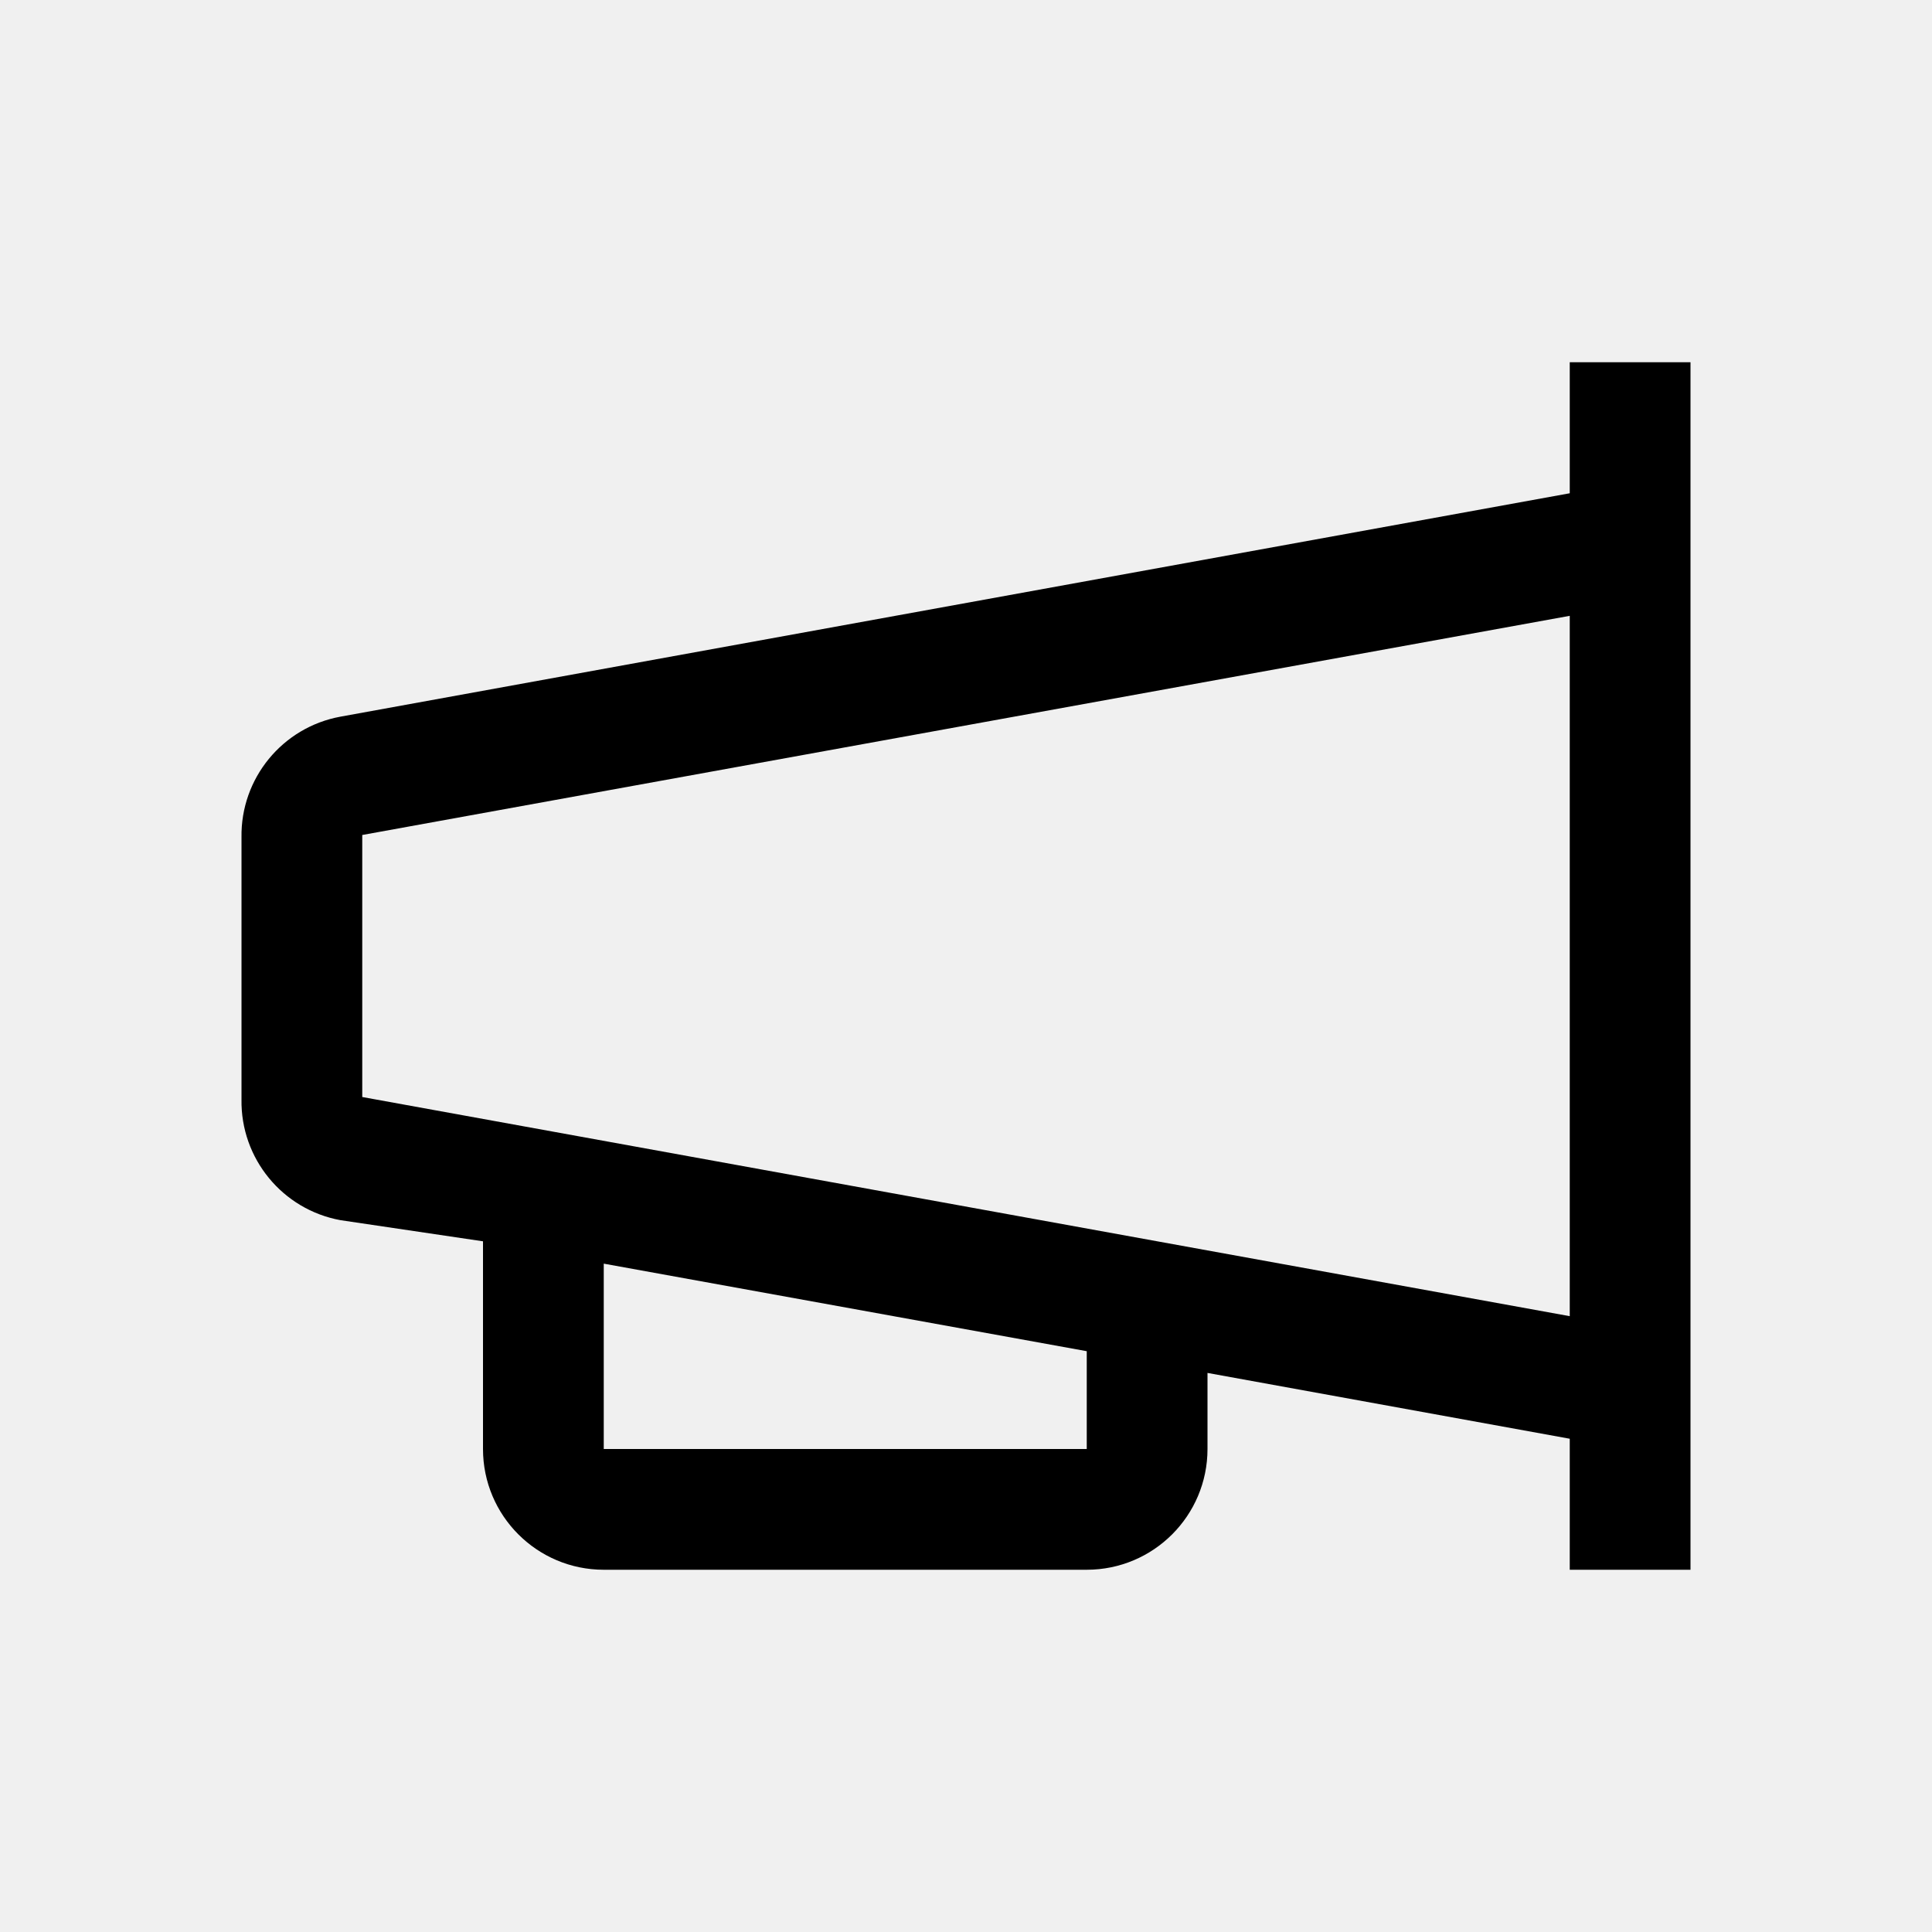
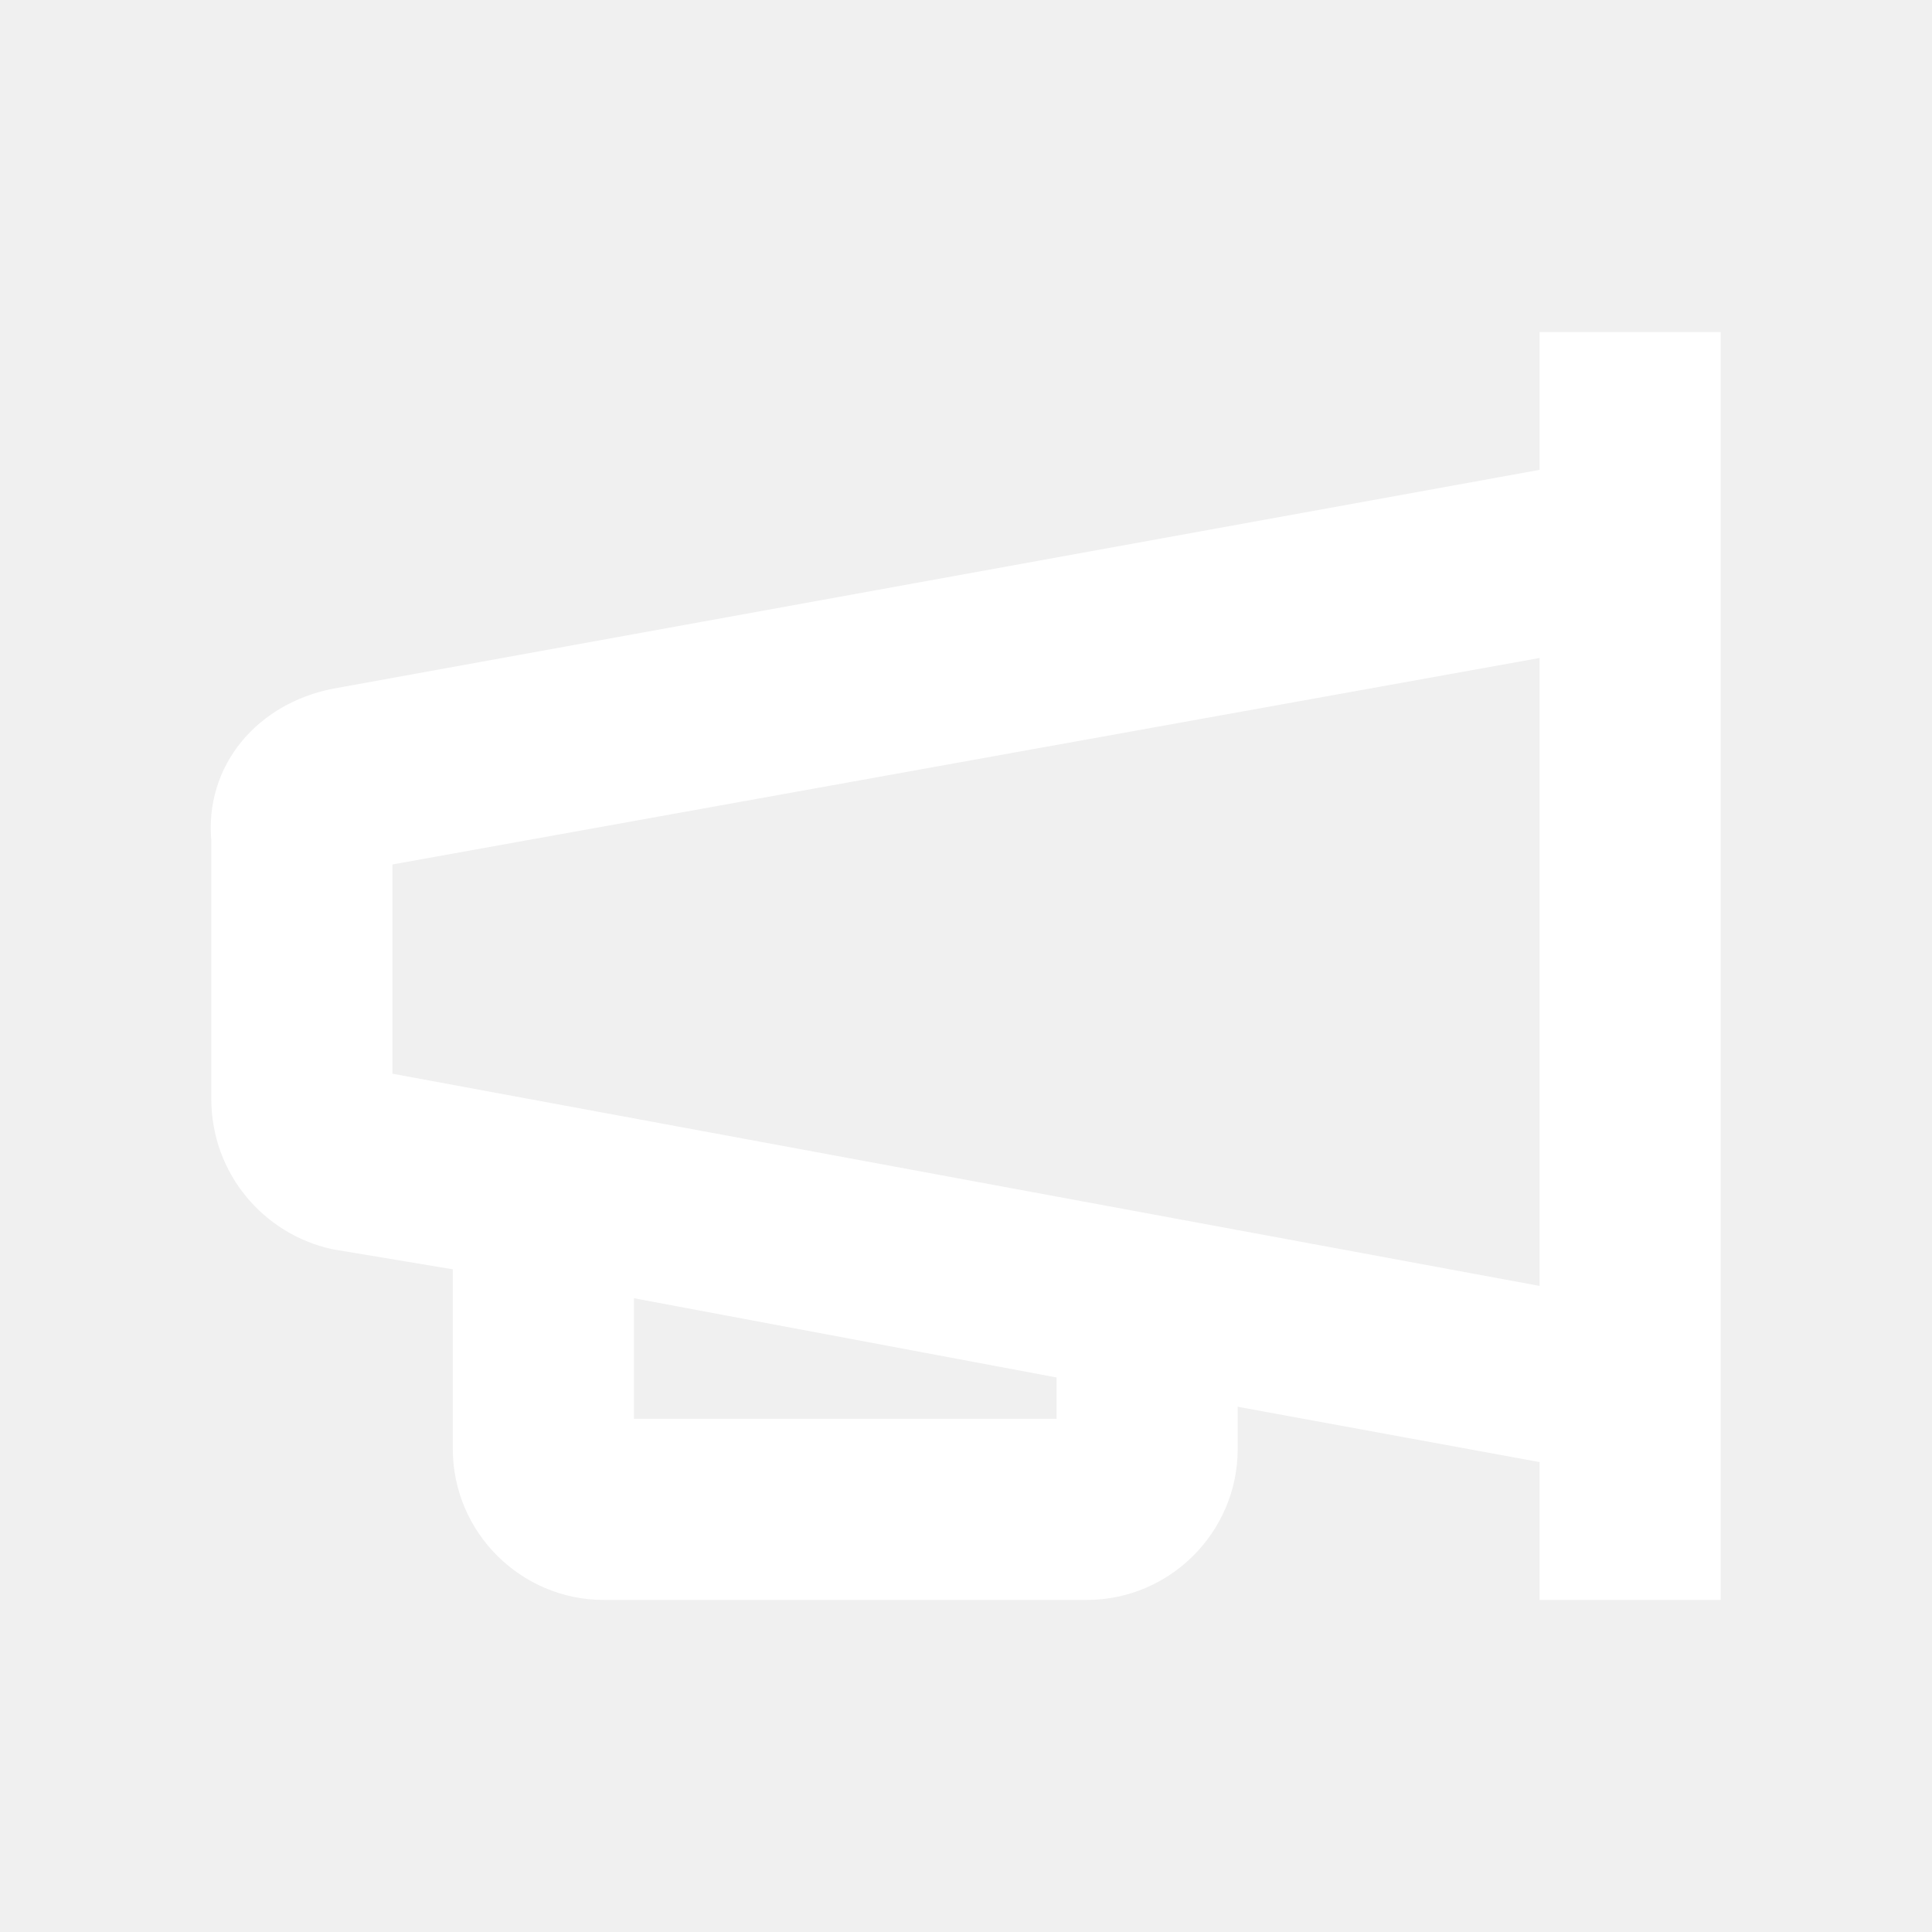
- <svg xmlns="http://www.w3.org/2000/svg" viewBox="0 0 32 32">
-   <path d="m26 6v2.17l-20.36 3.7a2 2 0 0 0 -1.64 2v4.34a2 2 0 0 0 1.64 2l2.36.35v3.44a2 2 0 0 0 2 2h8a2 2 0 0 0 2-2v-1.26l6 1.09v2.17h2v-20zm-8 18h-8v-3.07l8 1.45zm-12-5.83v-4.34l20-3.63v11.6z" />
-   <path d="m0 0h32v32h-32z" fill="none" />
+ <svg xmlns="http://www.w3.org/2000/svg" version="1.1" id="Layer_1" x="0px" y="0px" viewBox="0 0 32 32" style="enable-background:new 0 0 32 32;" xml:space="preserve">
+   <style type="text/css">
+ 	.st0{fill:#FFFFFF;stroke:#FFFFFF;stroke-miterlimit:10;}
+ 	.st1{fill:none;}
+ </style>
+   <path class="st0" d="M26,6v2.2L5.6,11.9c-1,0.2-1.7,1-1.6,2v4.3c0,1,0.7,1.8,1.6,2L8,20.6V24c0,1.1,0.9,2,2,2h8c1.1,0,2-0.9,2-2  v-1.3l6,1.1V26h2V6H26z M18,24h-8v-3.1l8,1.5V24z M6,18.2v-4.3l20-3.6v11.6L6,18.2z" />
+   <path class="st1" d="M0,0h32v32H0V0z" />
</svg>
